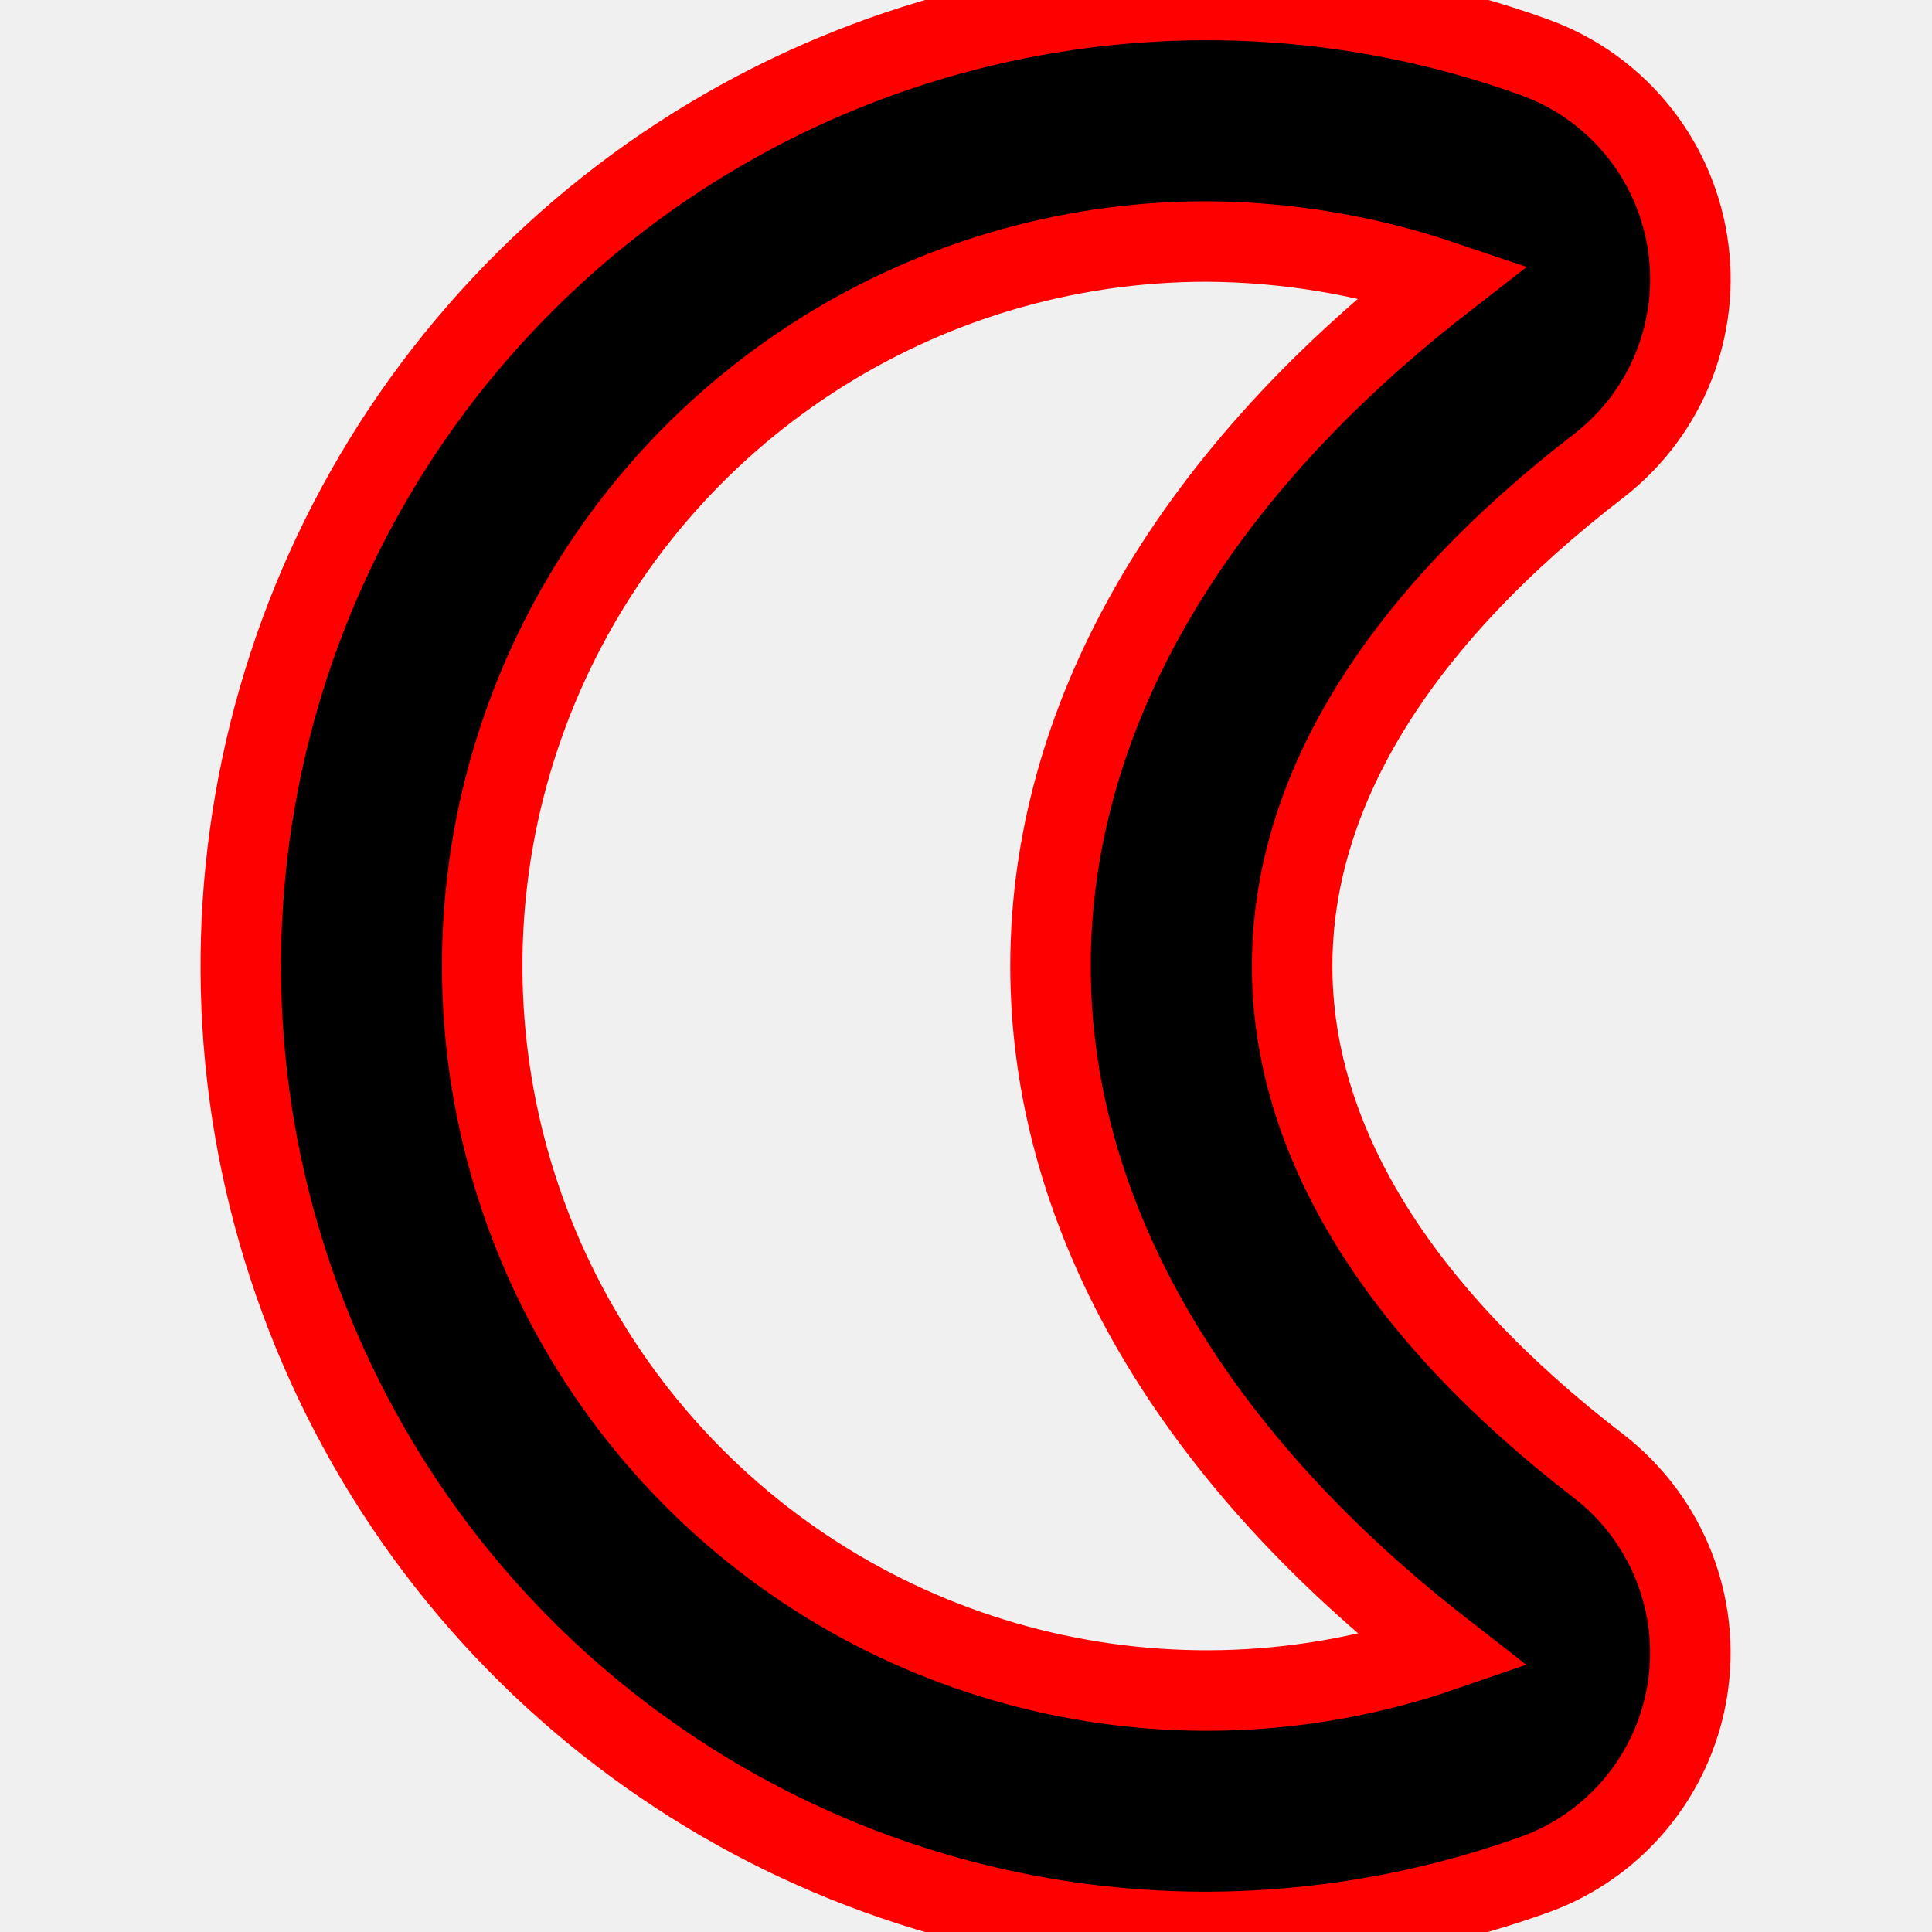
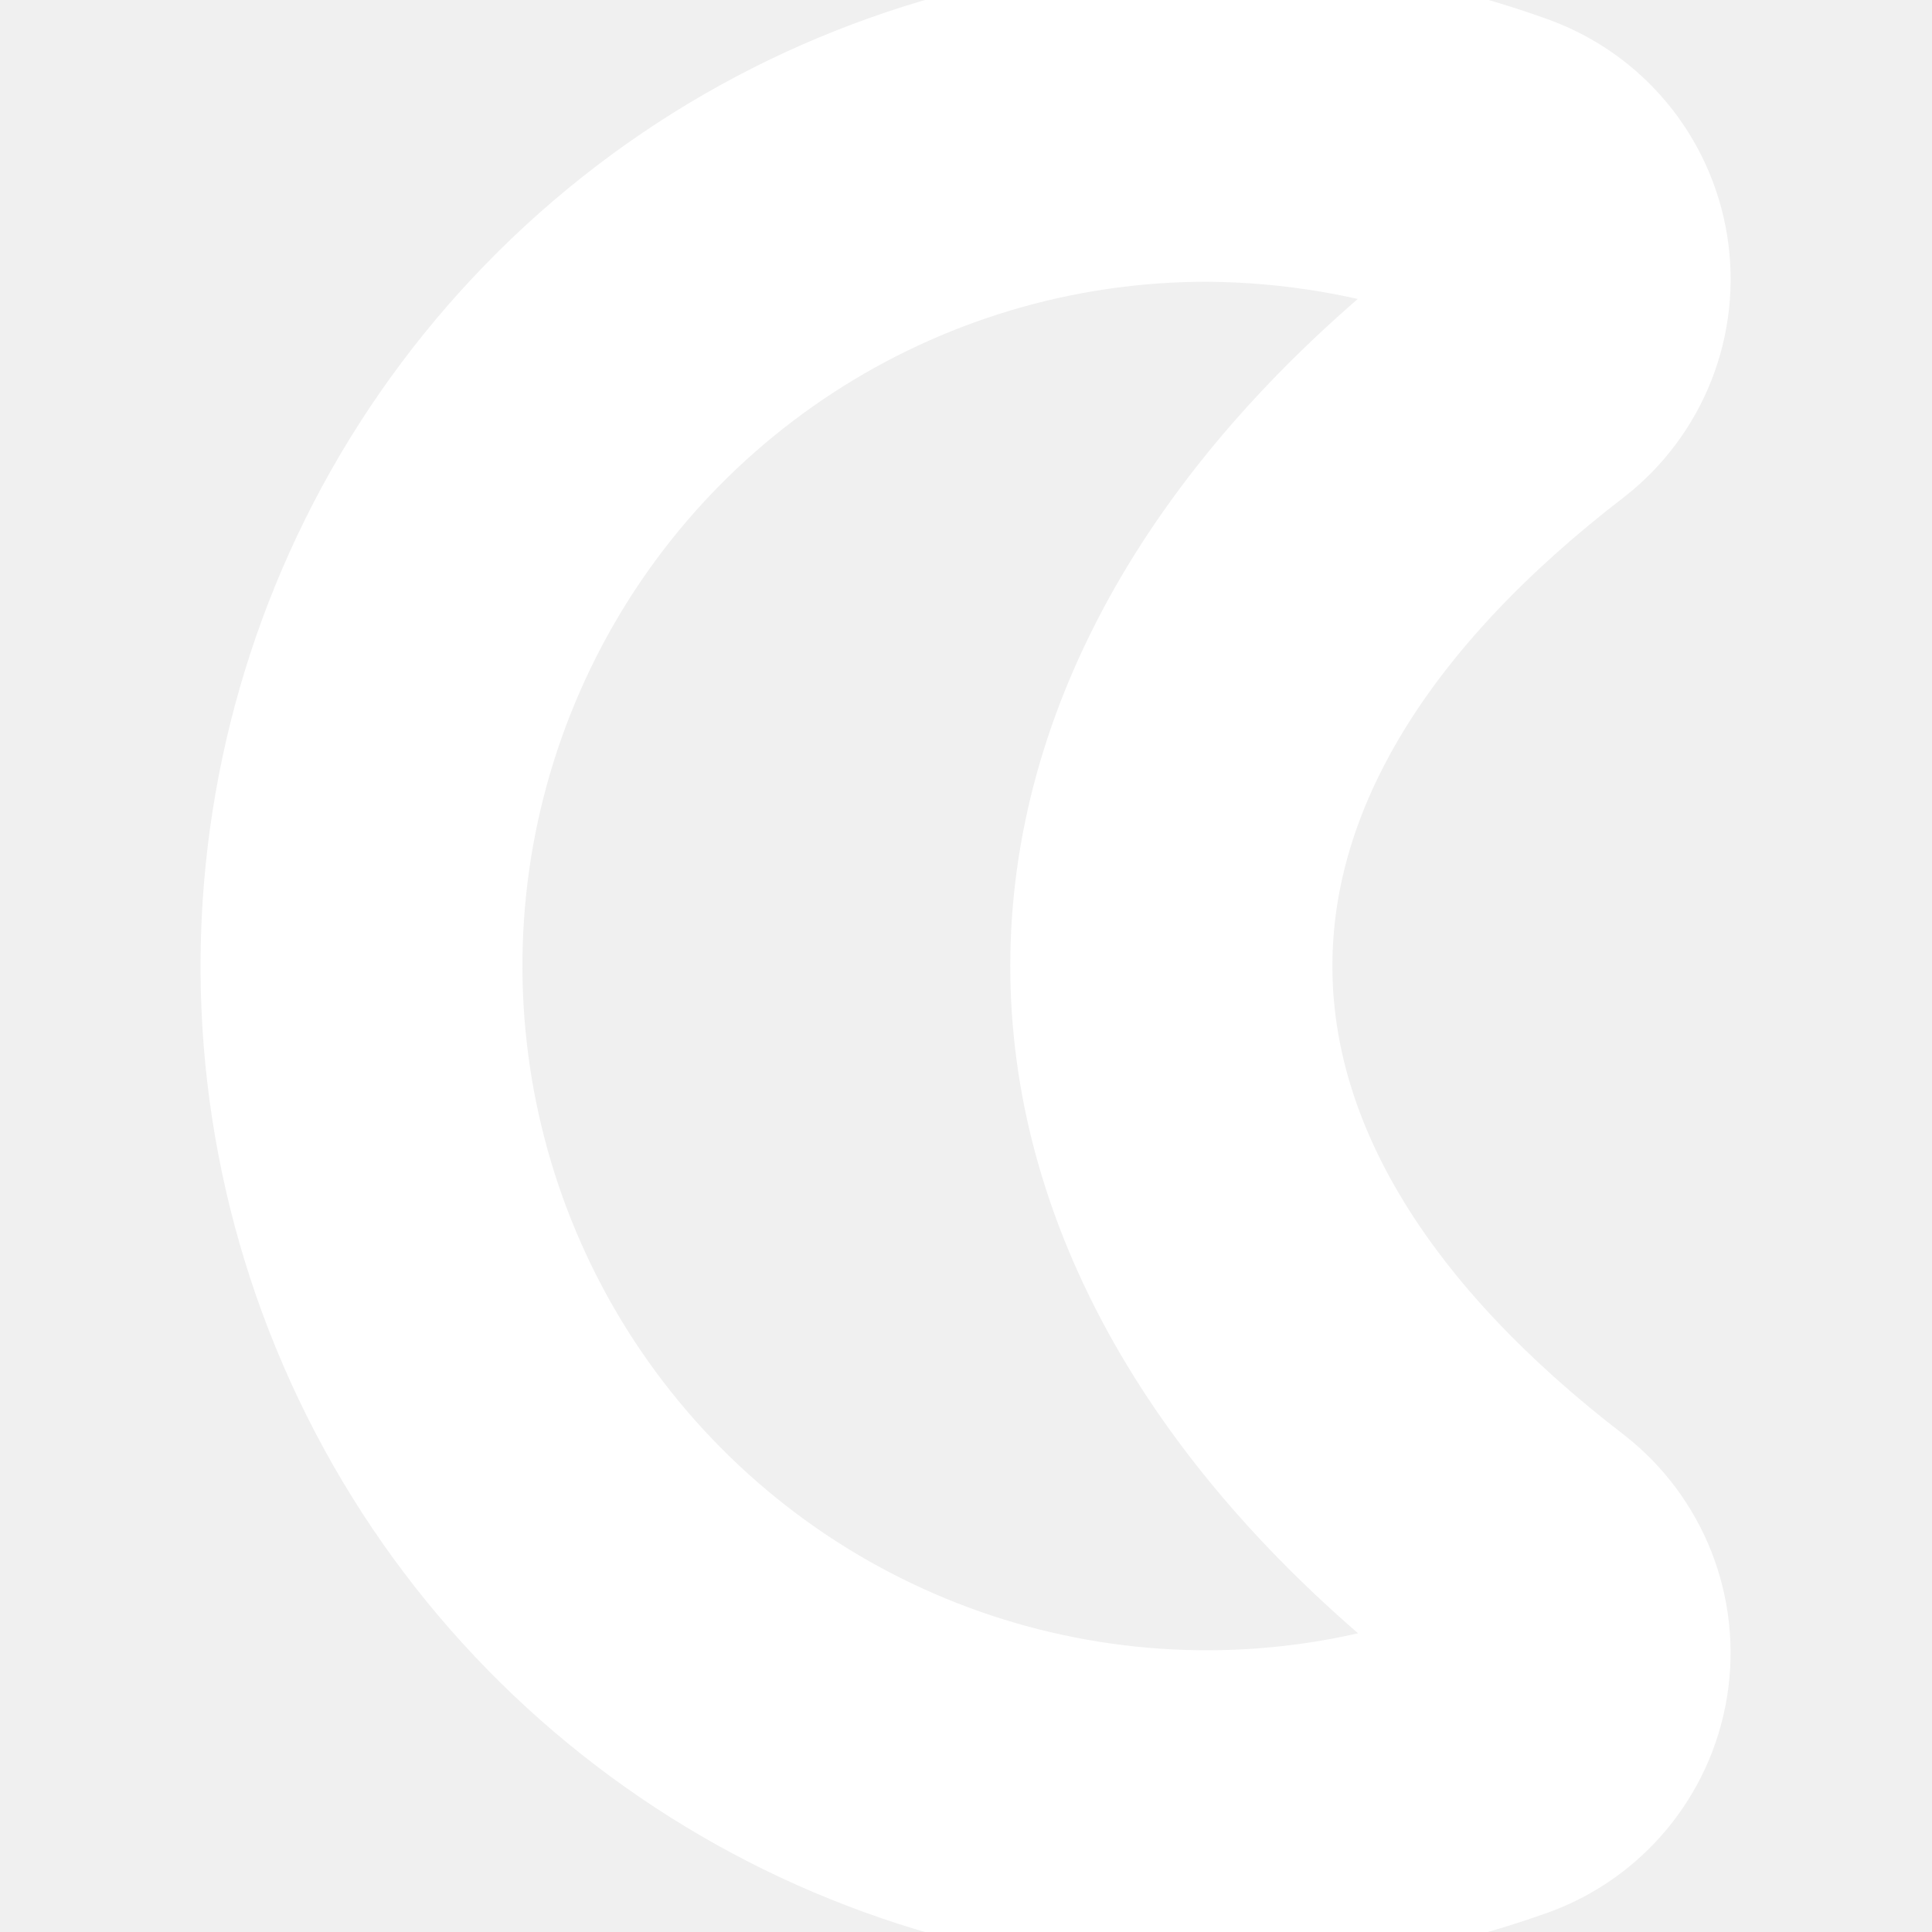
<svg xmlns="http://www.w3.org/2000/svg" id="Layer_1" data-name="Layer 1" viewBox="0 0 24 24" width="512" height="512">
-   <path d="M15,24A12,12,0,1,1,19.058.71a2.93,2.93,0,0,1,.814,5.067c-5.1,3.92-5.088,8.539,0,12.446a2.93,2.93,0,0,1-.816,5.067A12.2,12.2,0,0,1,15,24ZM15,3a9,9,0,1,0,2.925,17.508c-6.511-5.065-6.489-11.969,0-17.016A9.322,9.322,0,0,0,15,3Z" stroke="#ff0000" />
+   <path d="M15,24A12,12,0,1,1,19.058.71a2.93,2.93,0,0,1,.814,5.067c-5.1,3.92-5.088,8.539,0,12.446a2.93,2.93,0,0,1-.816,5.067A12.2,12.2,0,0,1,15,24ZM15,3a9,9,0,1,0,2.925,17.508c-6.511-5.065-6.489-11.969,0-17.016A9.322,9.322,0,0,0,15,3Z" fill="white" stroke="white" />
</svg>
